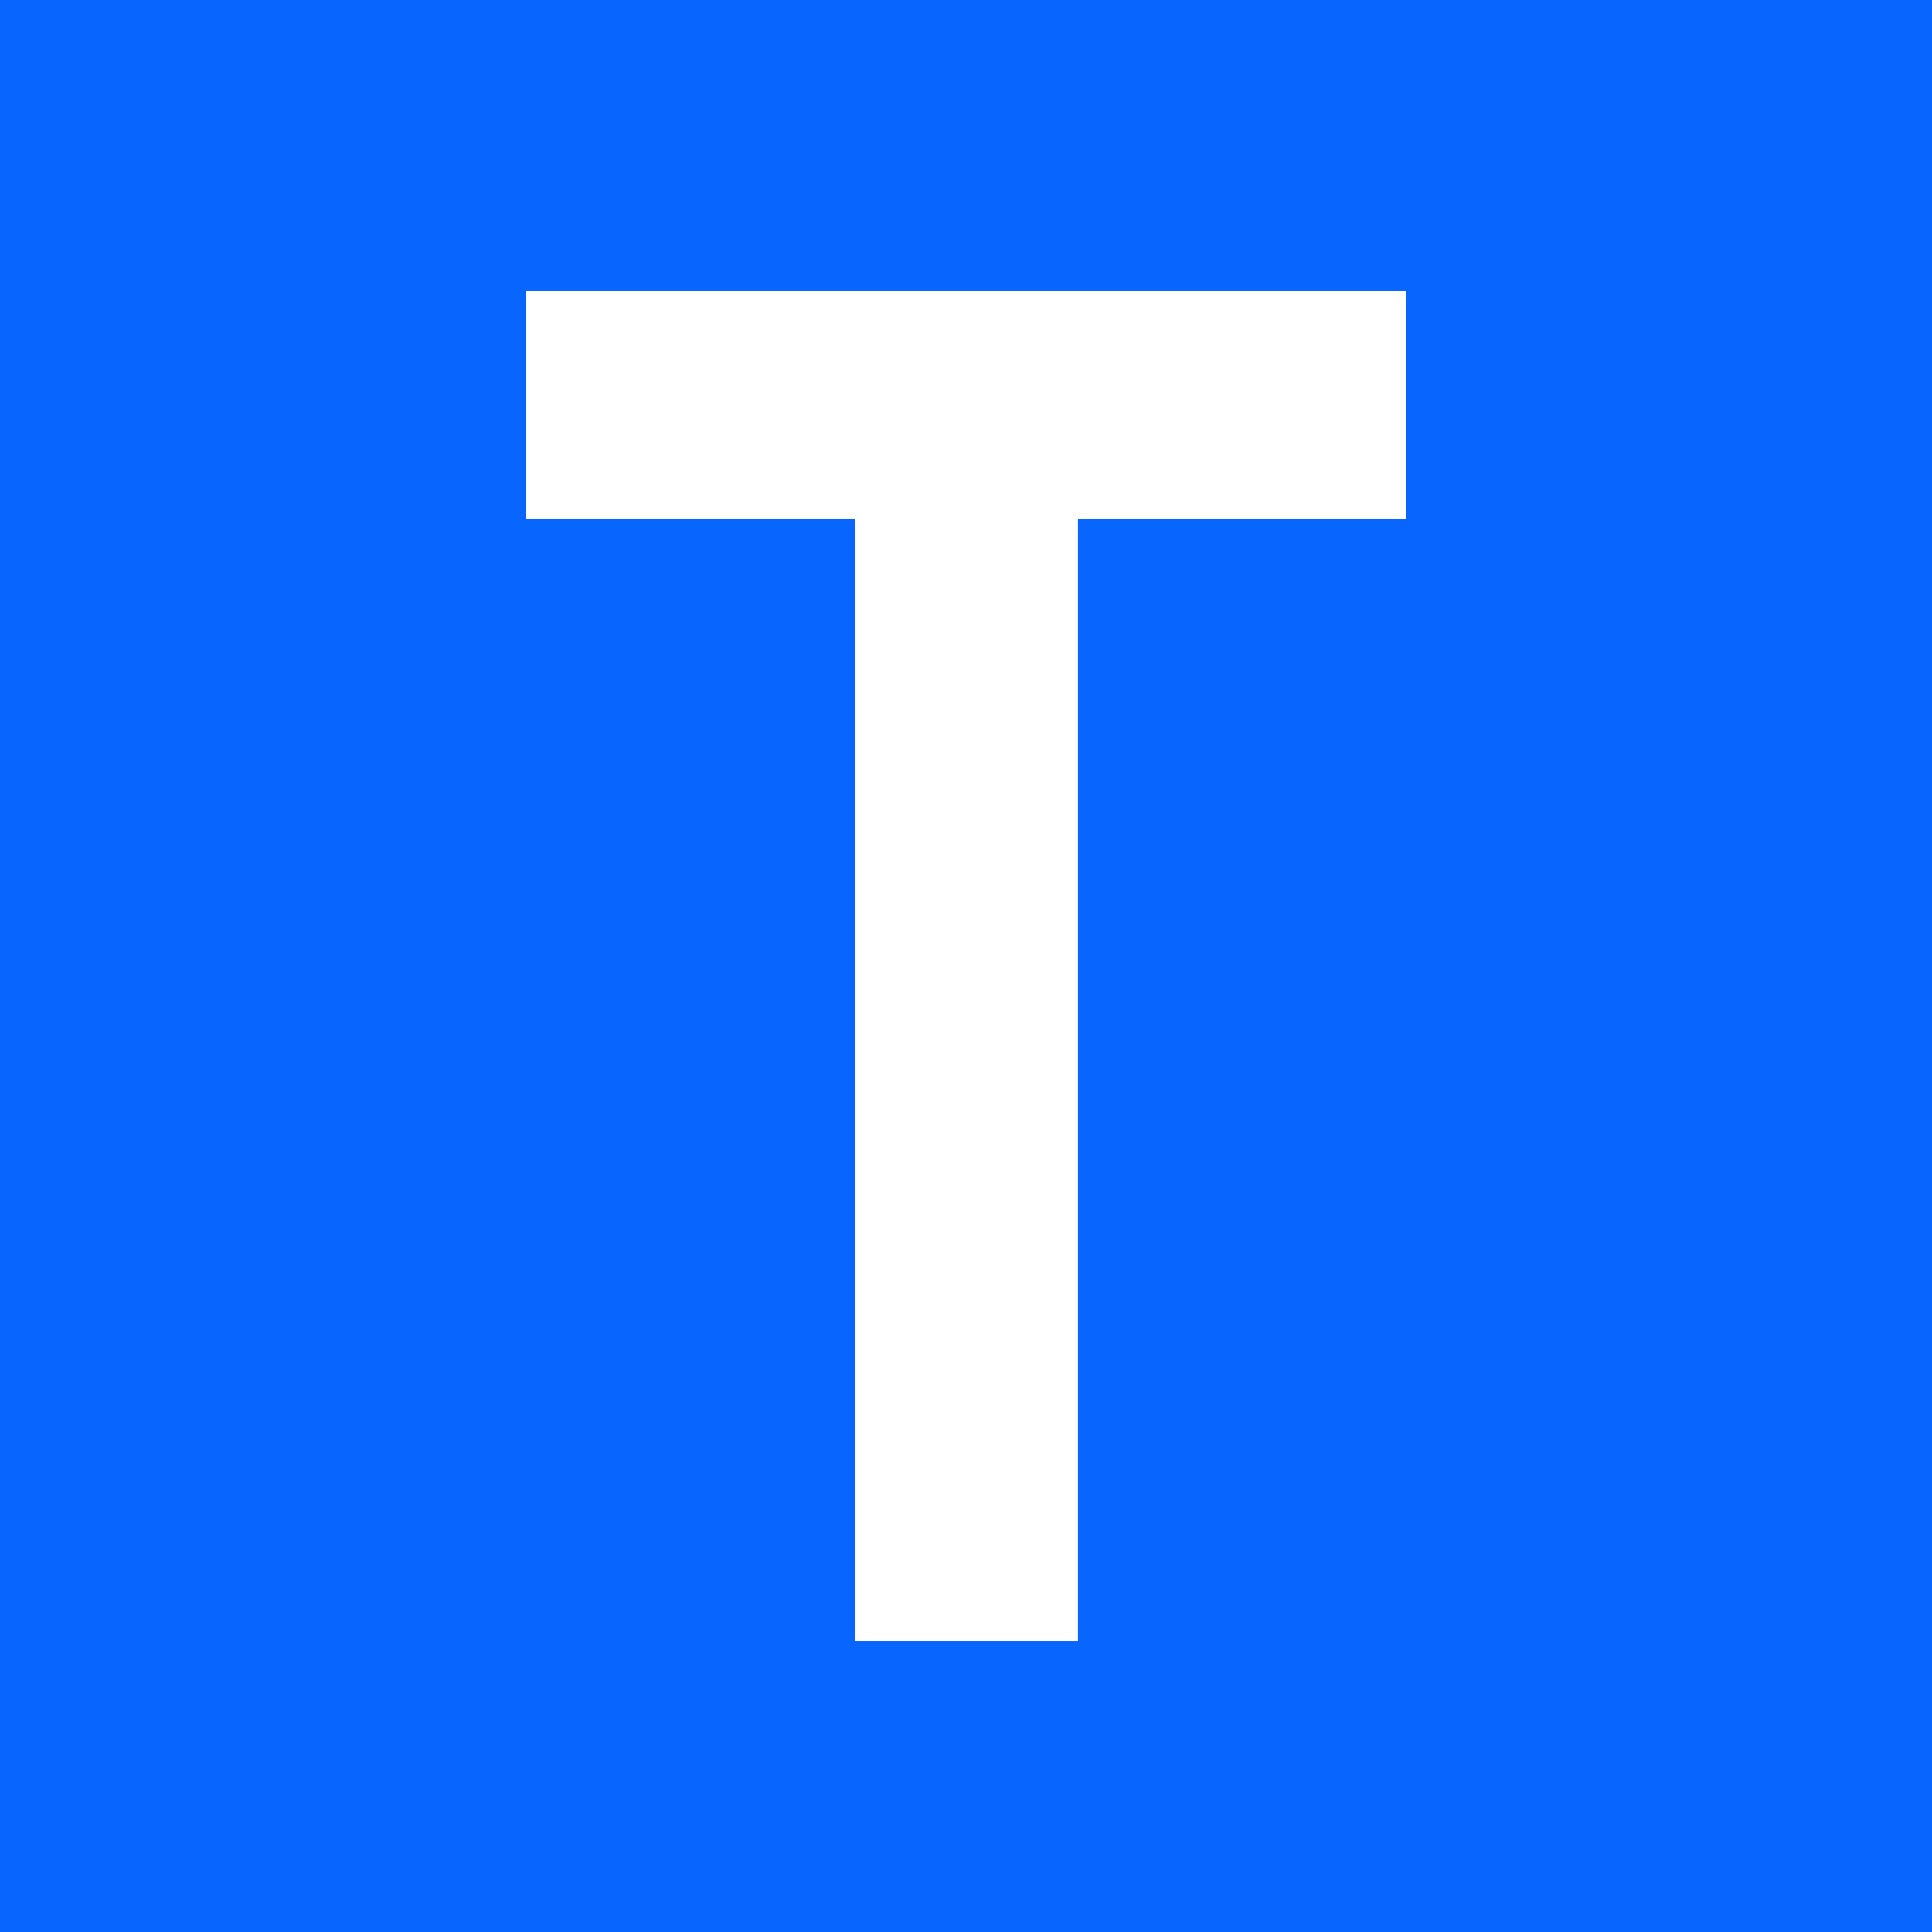
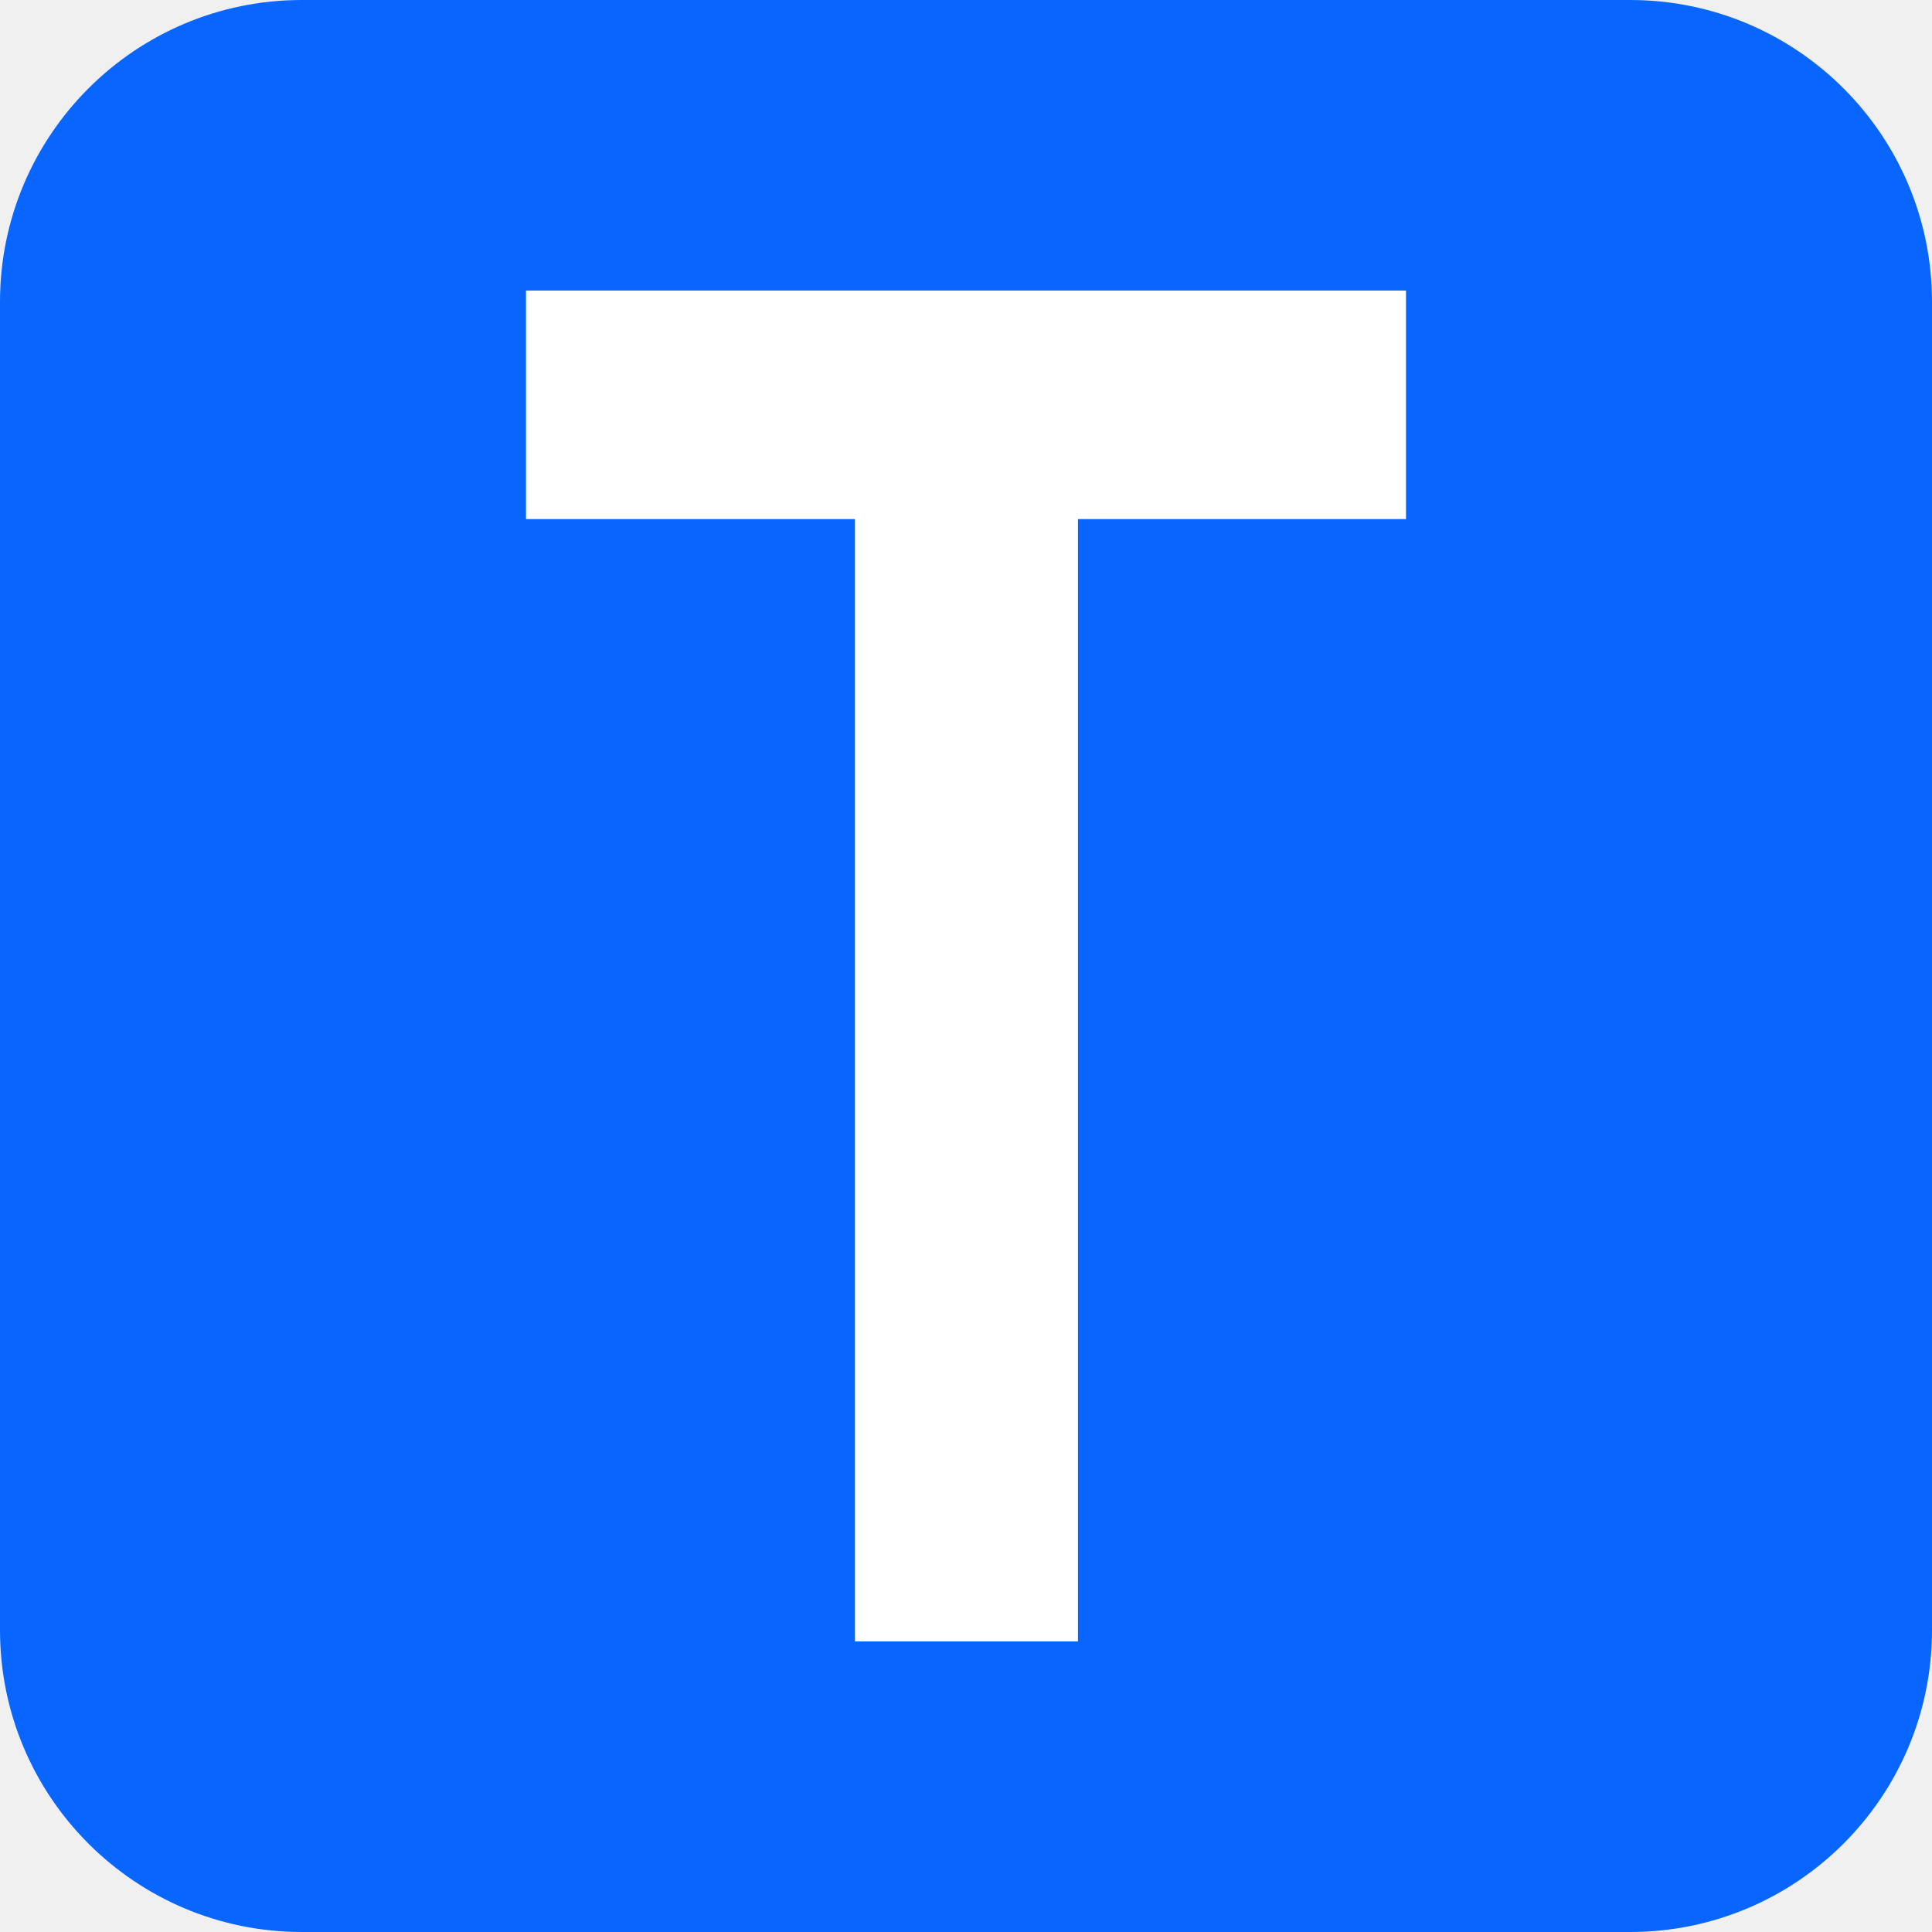
<svg xmlns="http://www.w3.org/2000/svg" viewBox="0 0 512 512">
-   <rect width="512" height="512" fill="#0866FF" />
+   <rect width="512" height="512" rx="80" fill="#0866FF" />
  <path fill="#FFF" d="M226.574 435 L226.574 137.562 L139.394 137.562 L139.394 77 L372.606 77 L372.606 137.562 L285.671 137.562 L285.671 435 Z" />
</svg>
